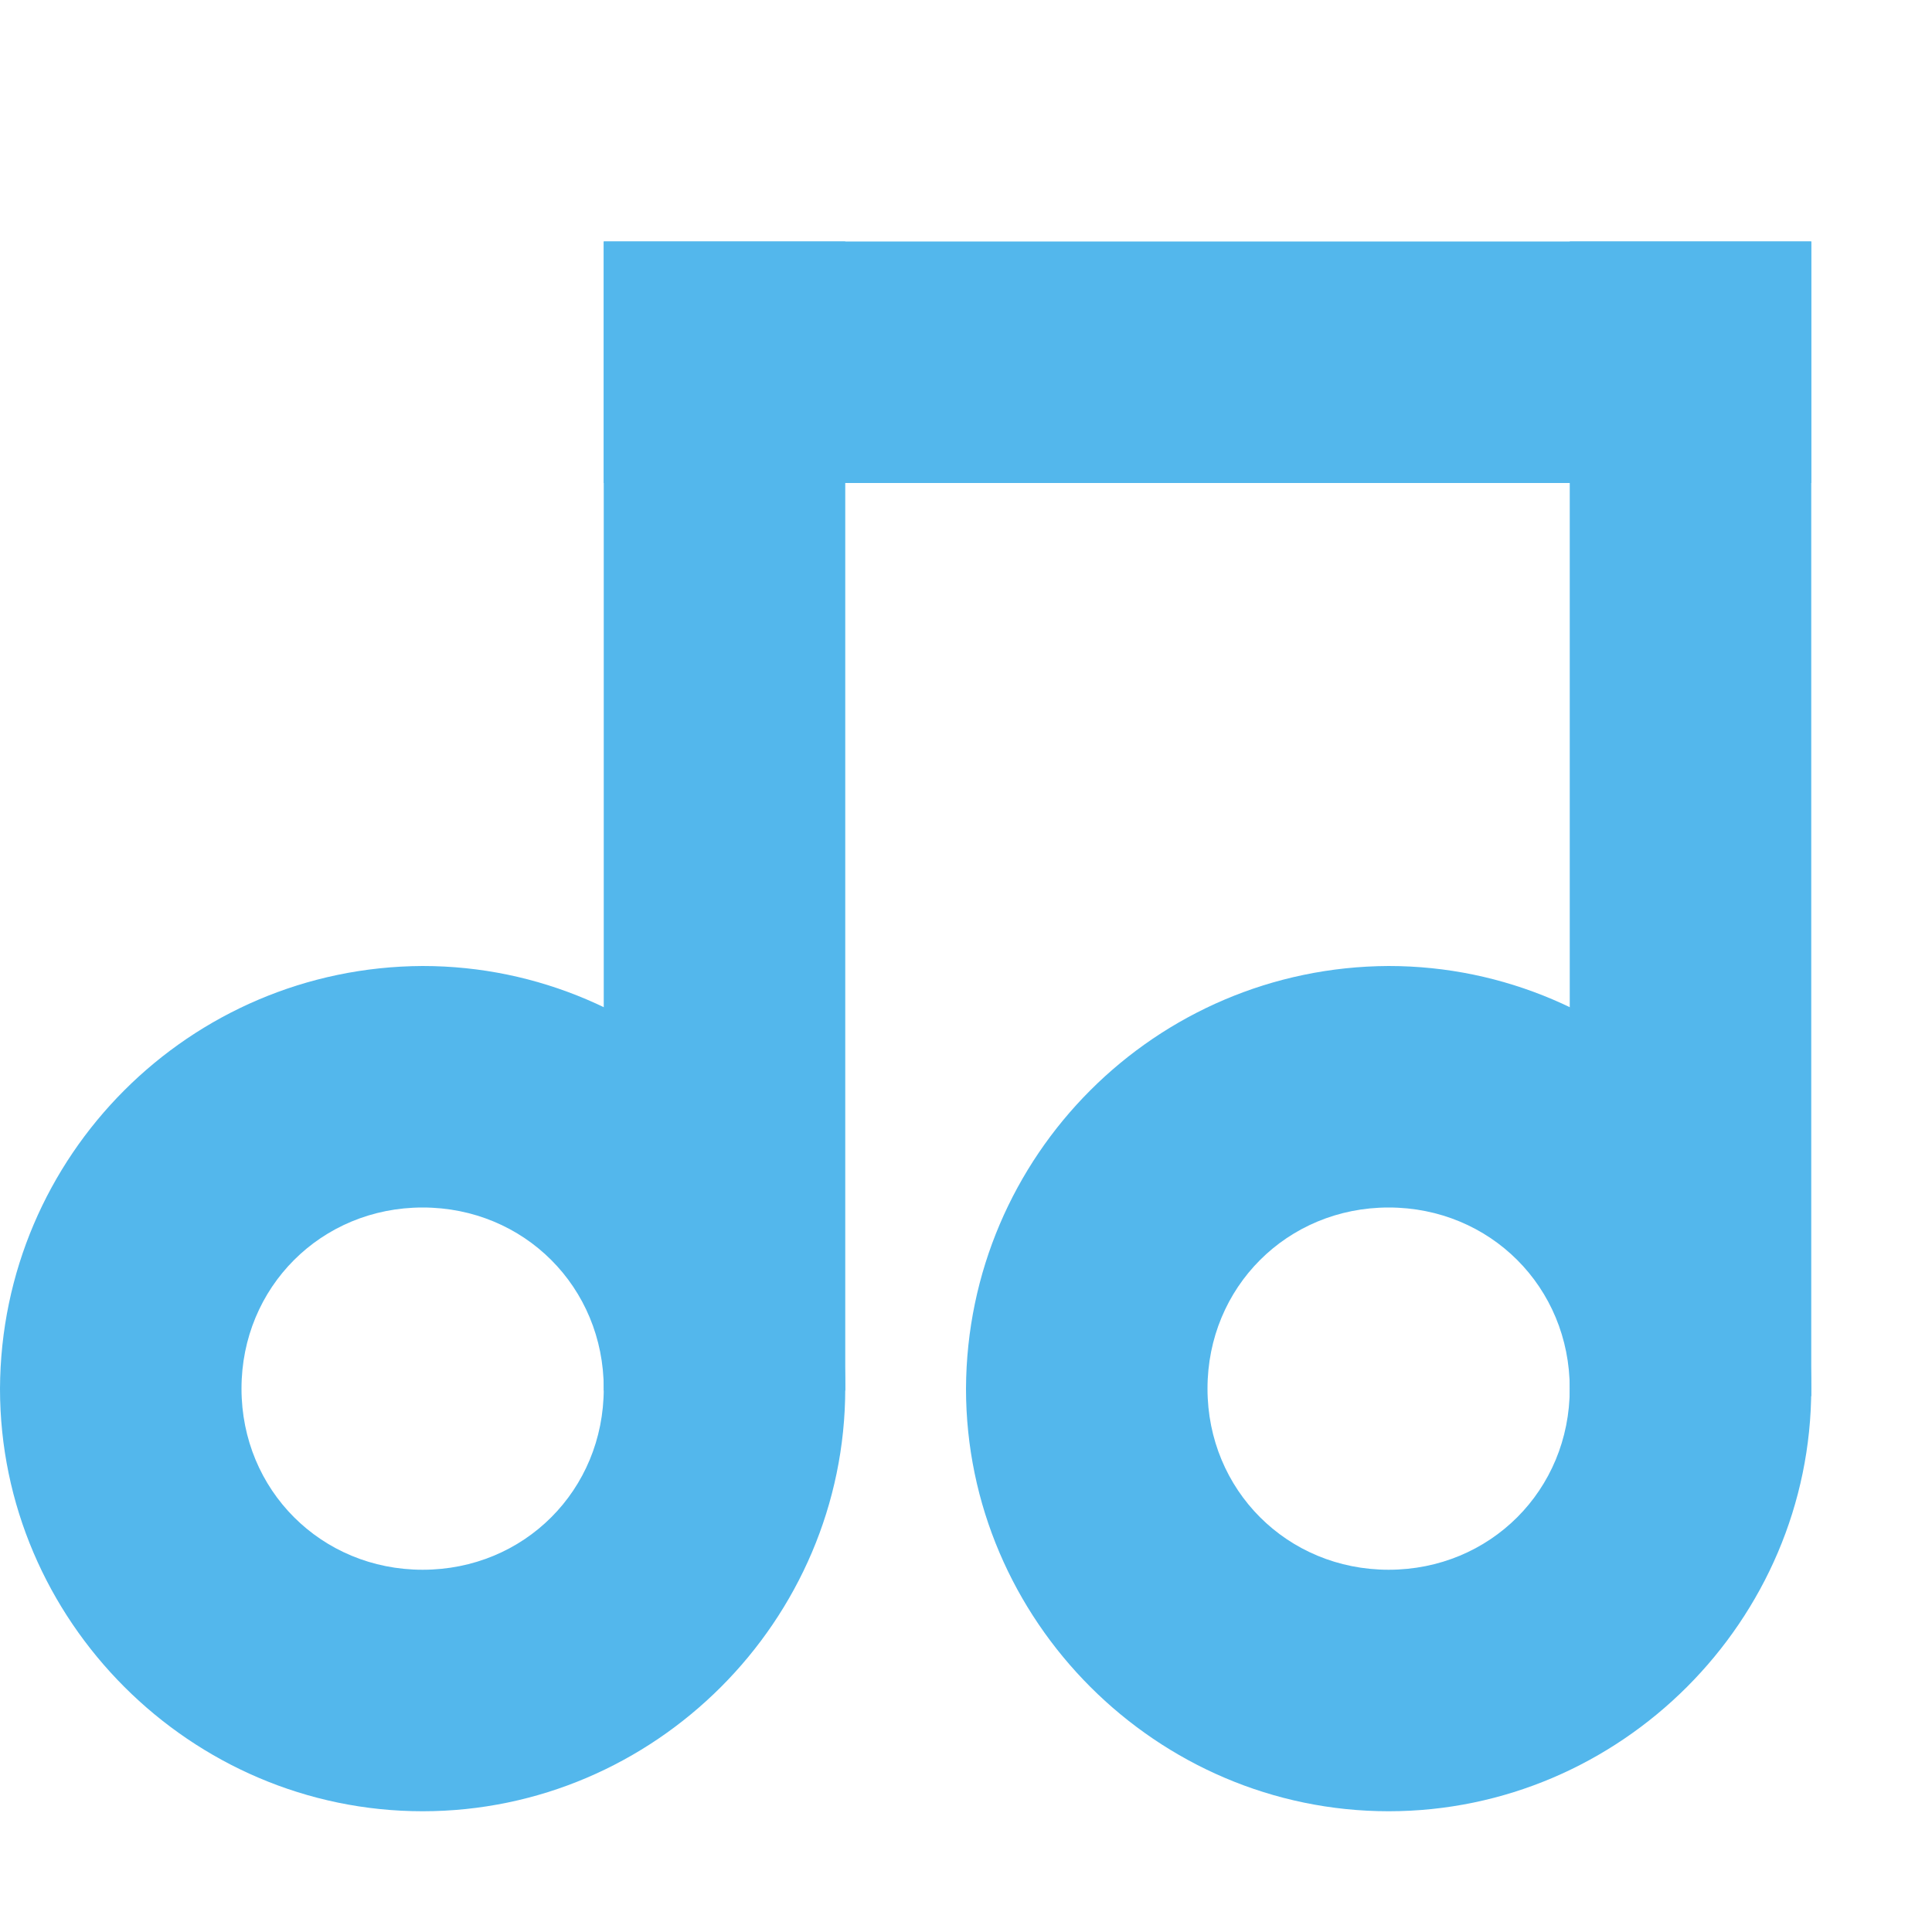
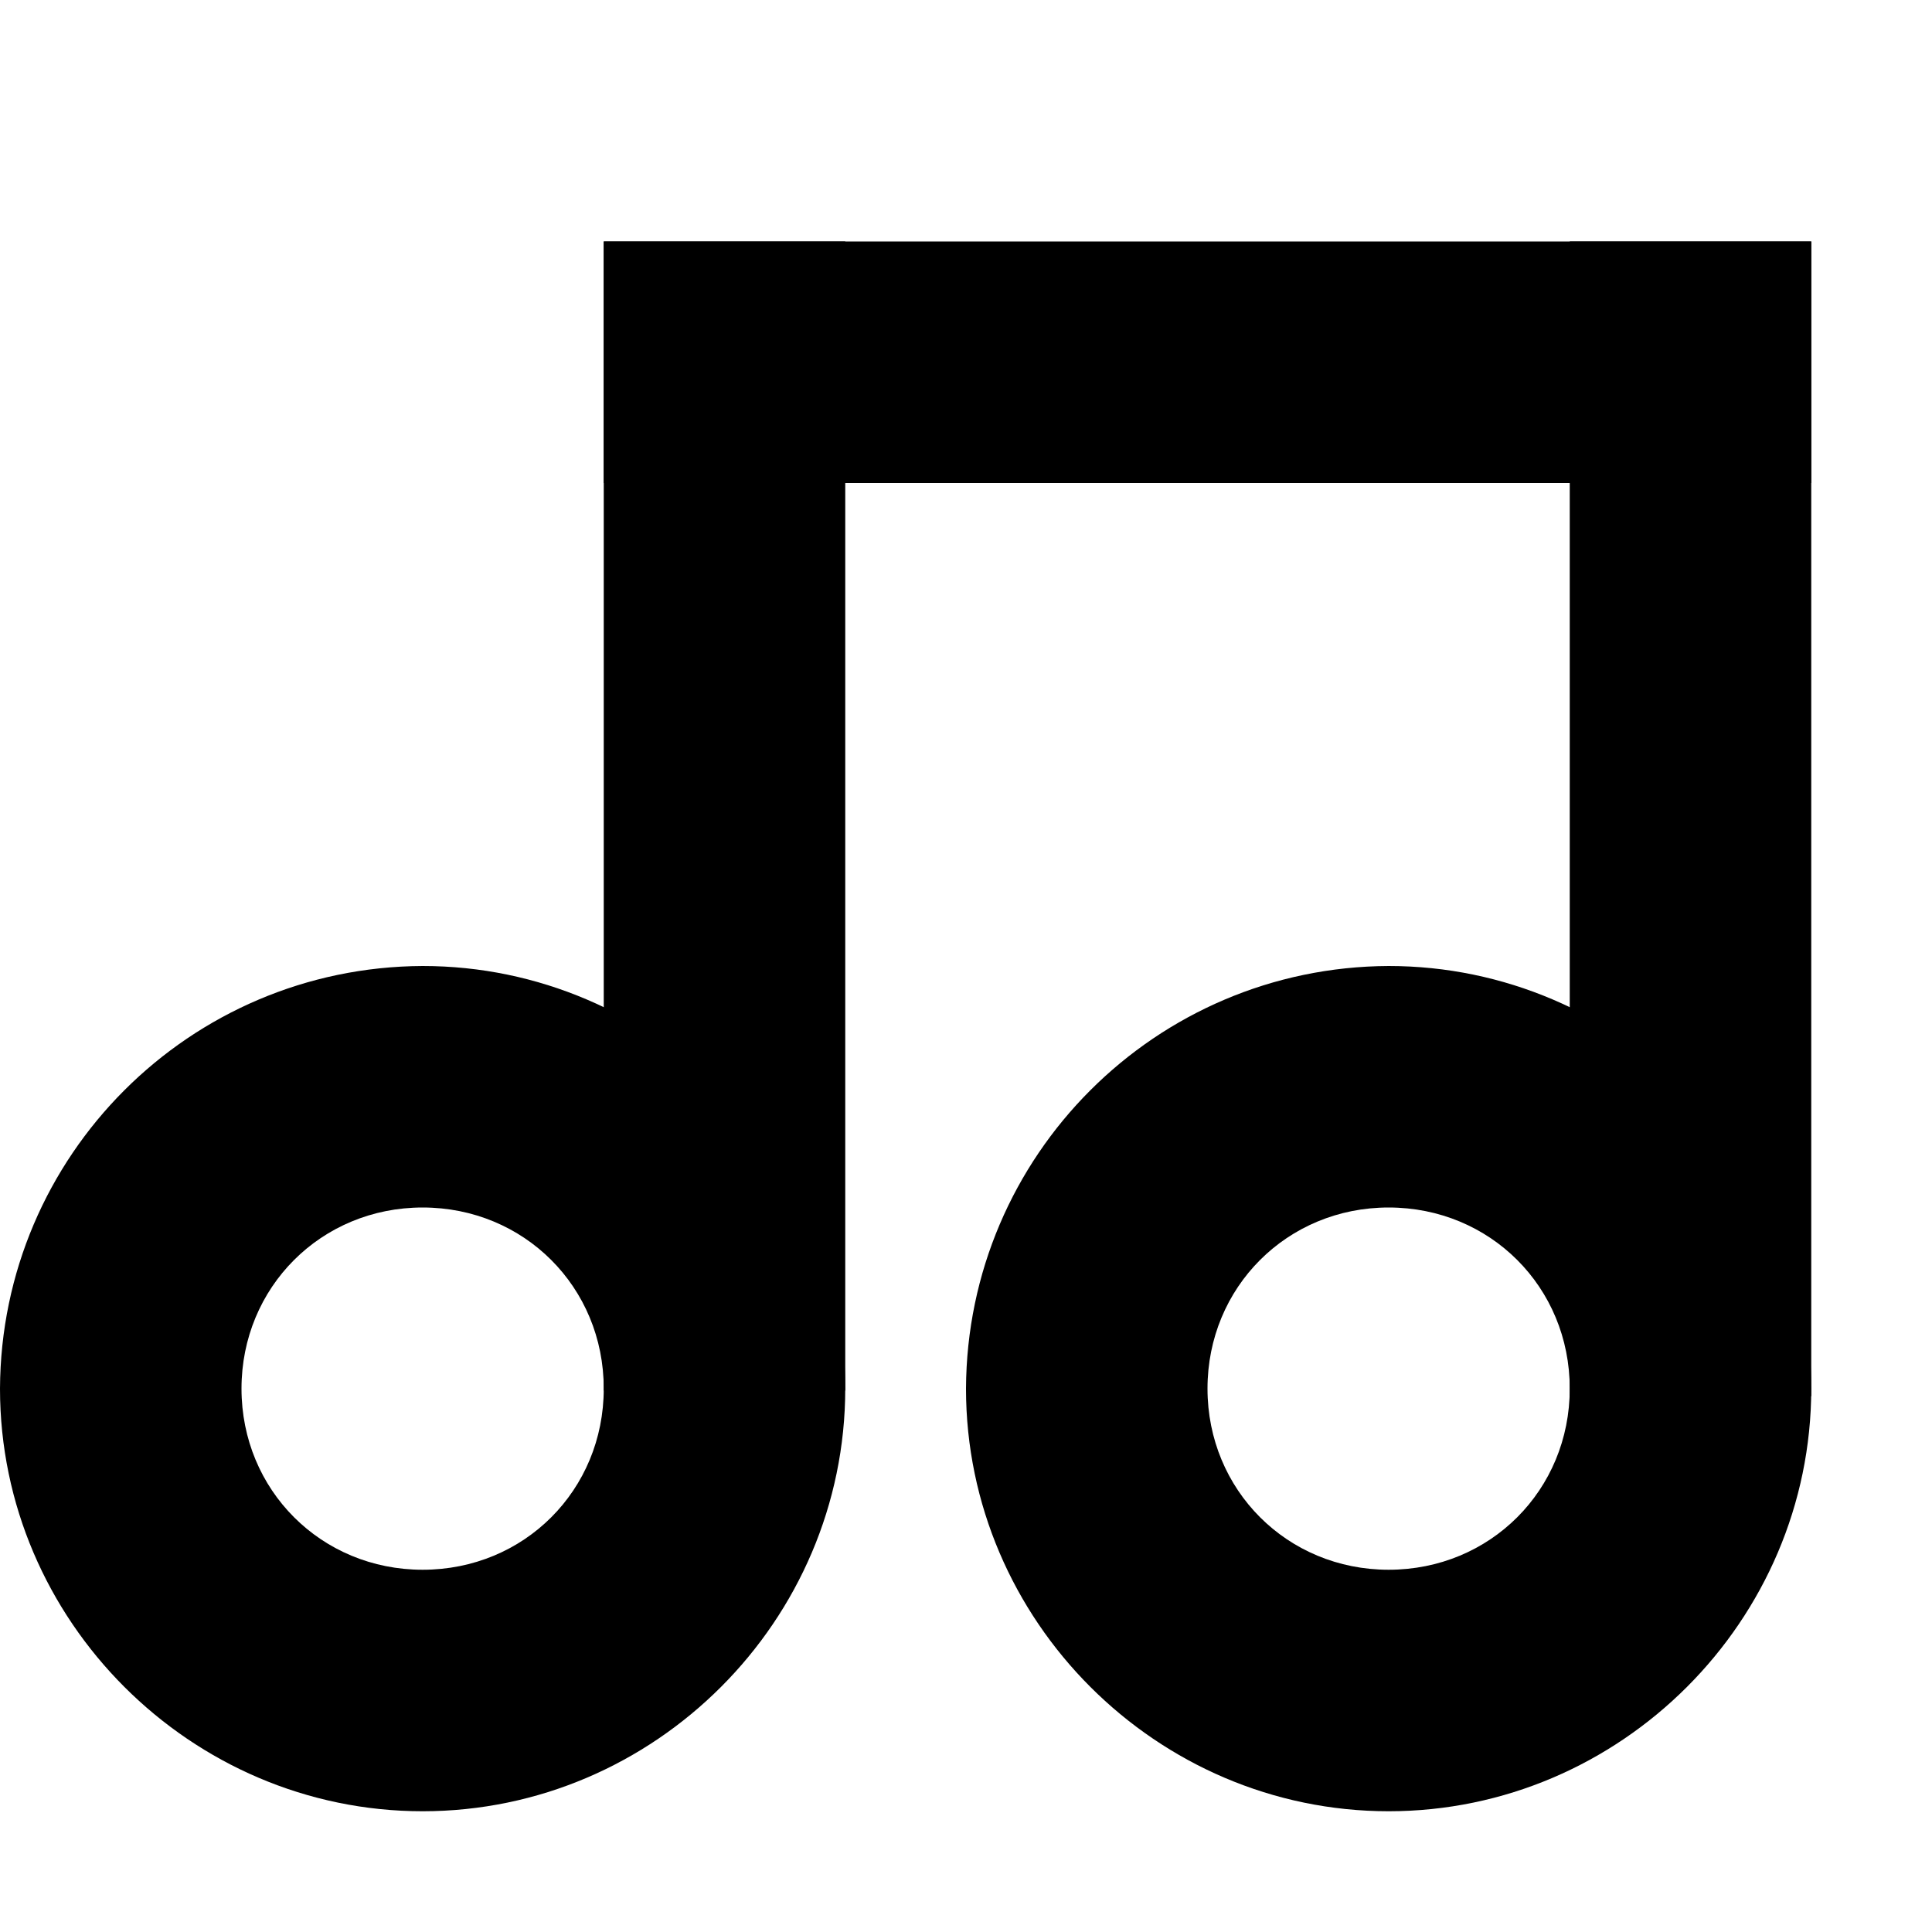
<svg xmlns="http://www.w3.org/2000/svg" width="16" height="16">
  <g color="#53b7ec" fill="#53b7ec" style="">
-     <path d="M3.5 8A3.515 3.515 0 0 0 0 11.5C0 13.421 1.58 15 3.5 15 5.423 15 7 13.421 7 11.5S5.423 8 3.5 8zm0 2c.841 0 1.5.66 1.5 1.5S4.342 13 3.5 13c-.84 0-1.5-.66-1.5-1.5S2.66 10 3.5 10zM11.5 8A3.515 3.515 0 0 0 8 11.5c0 1.921 1.58 3.5 3.5 3.5 1.922 0 3.5-1.579 3.5-3.5S13.423 8 11.5 8zm0 2c.841 0 1.5.66 1.5 1.5s-.659 1.5-1.5 1.5c-.84 0-1.5-.66-1.5-1.5s.66-1.5 1.5-1.5z" style="line-height:normal;font-variant-ligatures:normal;font-variant-position:normal;font-variant-caps:normal;font-variant-numeric:normal;font-variant-alternates:normal;font-feature-settings:normal;text-indent:0;text-align:start;text-decoration-line:none;text-decoration-style:solid;text-decoration-color:#000;text-transform:none;text-orientation:mixed;shape-padding:0;isolation:auto;mix-blend-mode:normal;marker:none" font-weight="400" font-family="sans-serif" white-space="normal" overflow="visible" />
-     <path d="M5 2h2v9.516H5zM13 2h2v9.563h-2z" style="marker:none" overflow="visible" />
-     <path d="M5 2h10v2H5z" style="marker:none" overflow="visible" />
+     <path d="M3.5 8A3.515 3.515 0 0 0 0 11.5C0 13.421 1.58 15 3.5 15 5.423 15 7 13.421 7 11.5S5.423 8 3.5 8zm0 2c.841 0 1.5.66 1.5 1.5S4.342 13 3.5 13c-.84 0-1.5-.66-1.5-1.5S2.66 10 3.5 10zM11.5 8A3.515 3.515 0 0 0 8 11.5c0 1.921 1.58 3.5 3.5 3.5 1.922 0 3.5-1.579 3.5-3.5S13.423 8 11.5 8zm0 2c.841 0 1.5.66 1.5 1.5s-.659 1.5-1.5 1.5c-.84 0-1.5-.66-1.5-1.5s.66-1.5 1.5-1.5z" style="fill:#000000;line-height:normal;font-variant-ligatures:normal;font-variant-position:normal;font-variant-caps:normal;font-variant-numeric:normal;font-variant-alternates:normal;font-feature-settings:normal;text-indent:0;text-align:start;text-decoration-line:none;text-decoration-style:solid;text-decoration-color:#000;text-transform:none;text-orientation:mixed;shape-padding:0;isolation:auto;mix-blend-mode:normal;marker:none" font-weight="400" font-family="sans-serif" white-space="normal" overflow="visible" />
+     <path d="M5 2h2v9.516H5zM13 2h2v9.563h-2z" style="marker:none;fill:#000000;" overflow="visible" />
+     <path d="M5 2h10v2H5z" style="marker:none;fill:#000000;" overflow="visible" />
  </g>
</svg>
